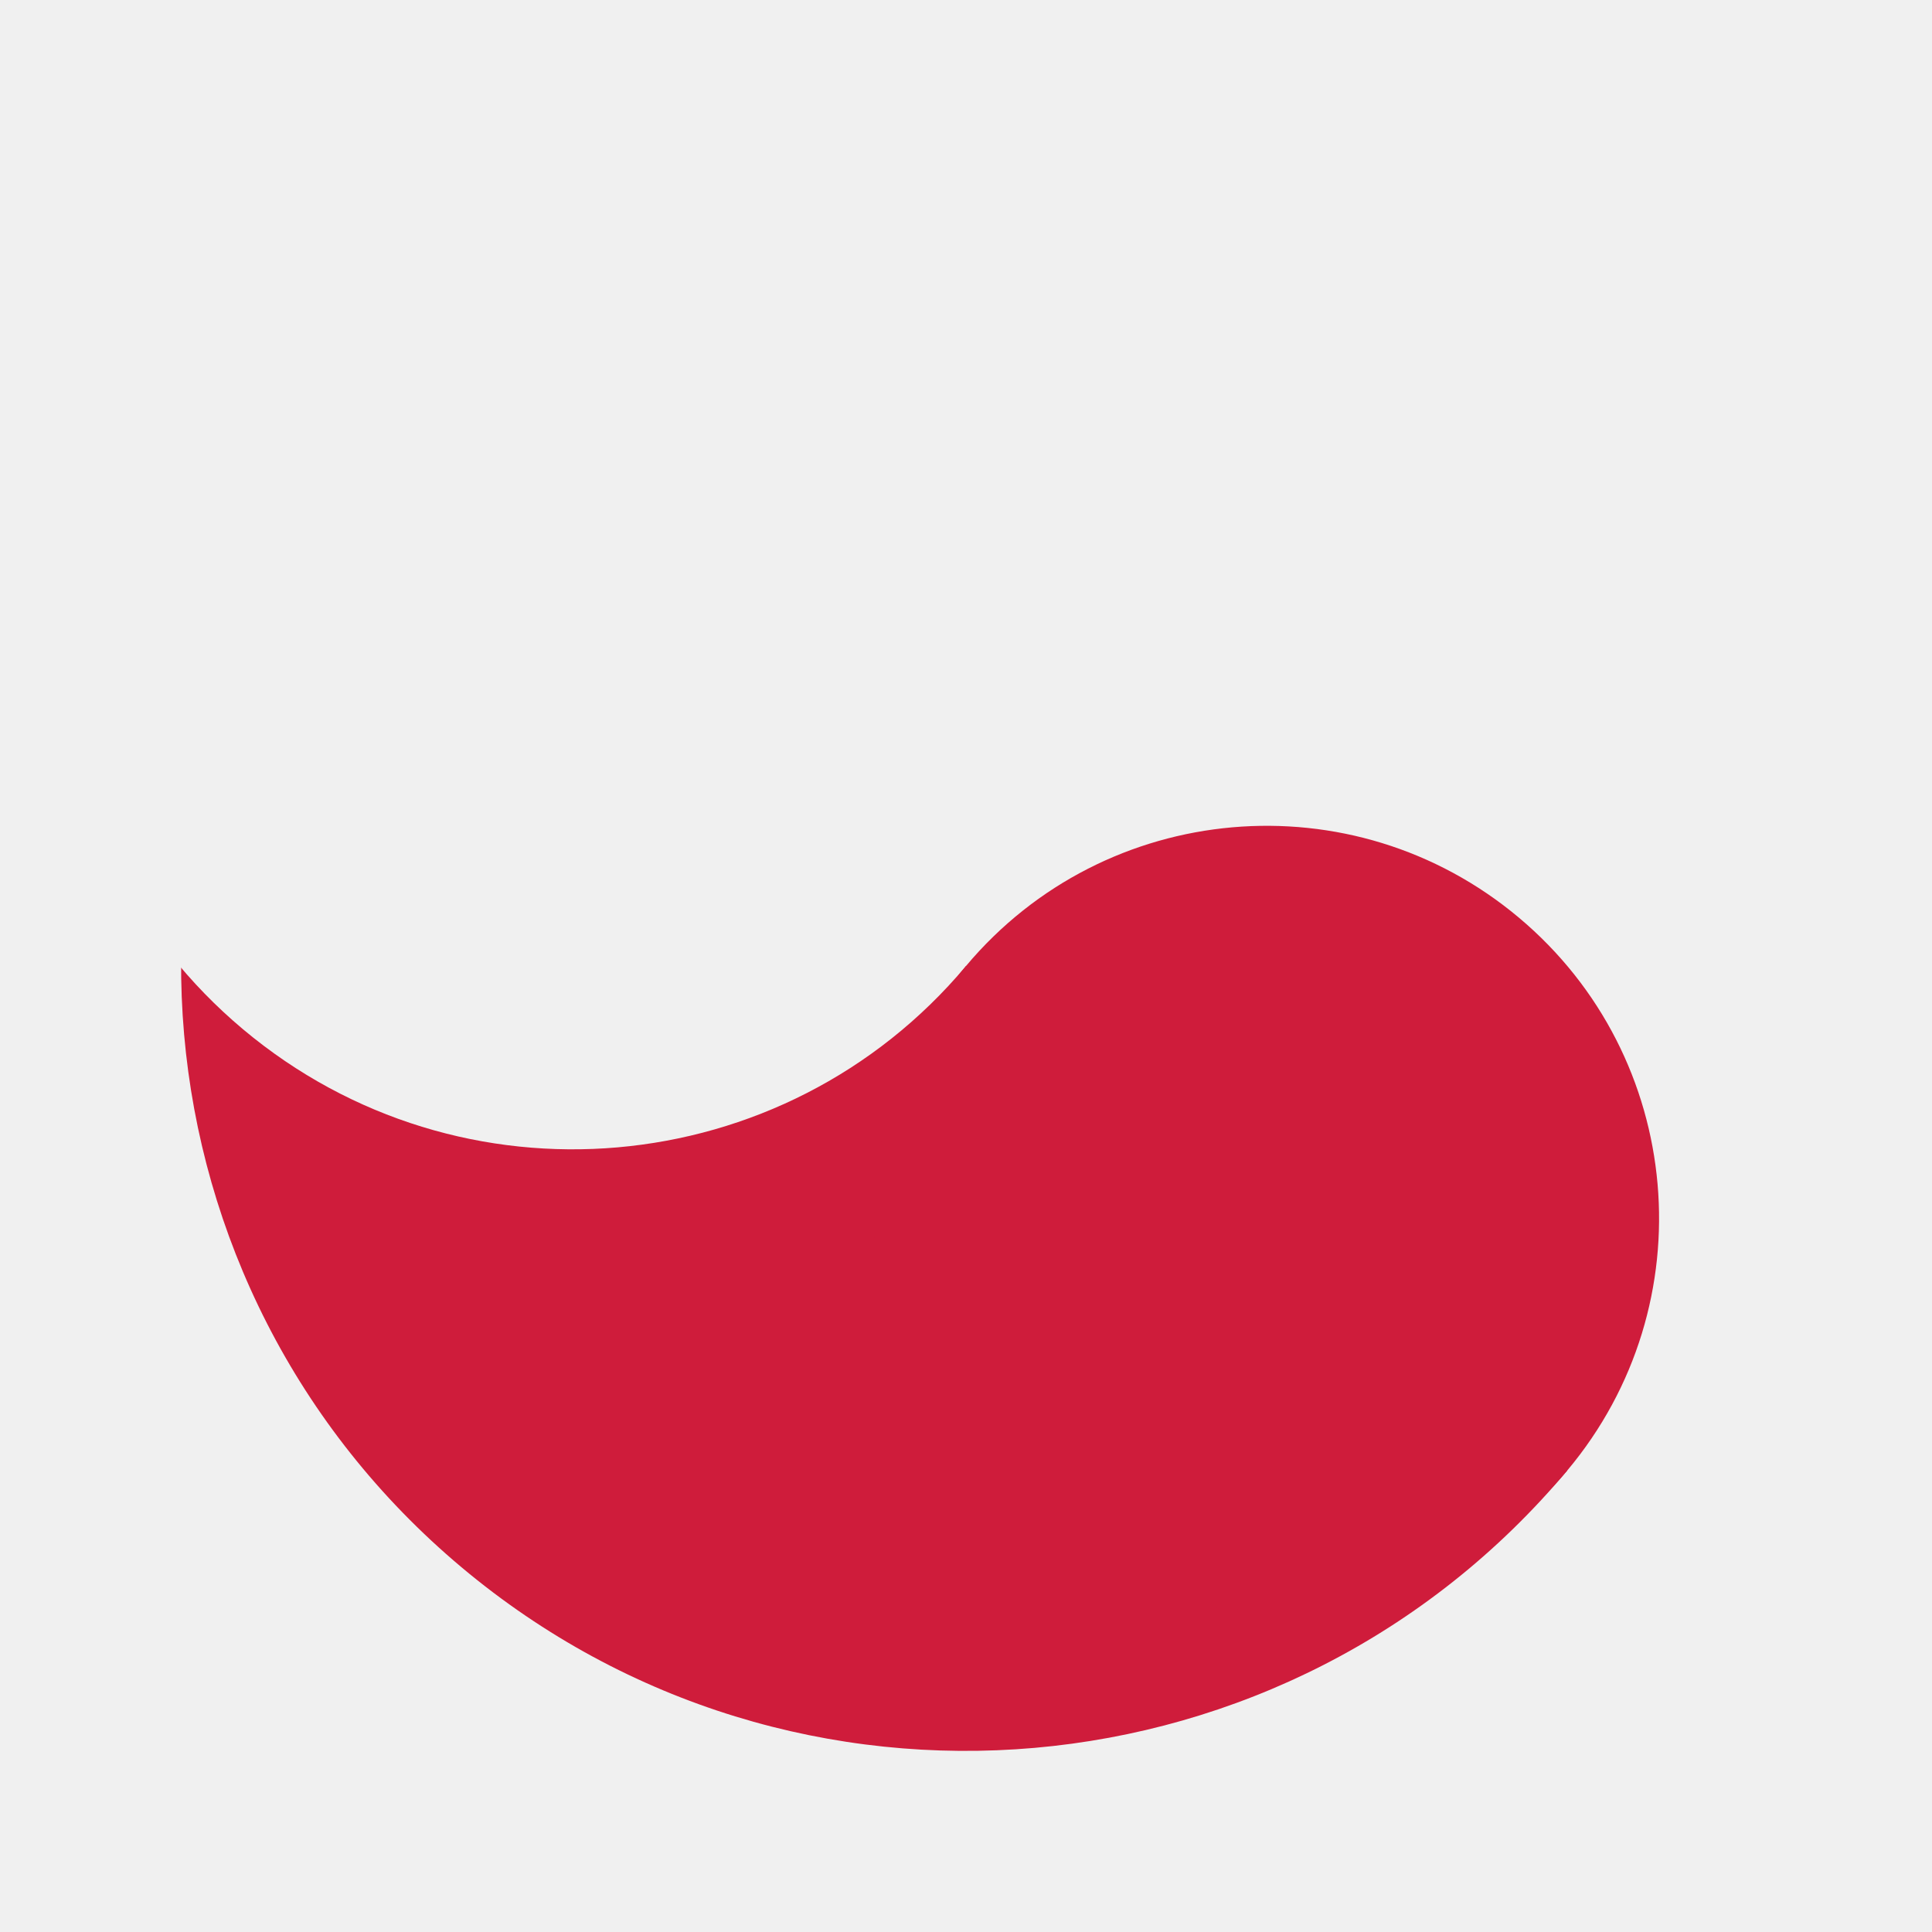
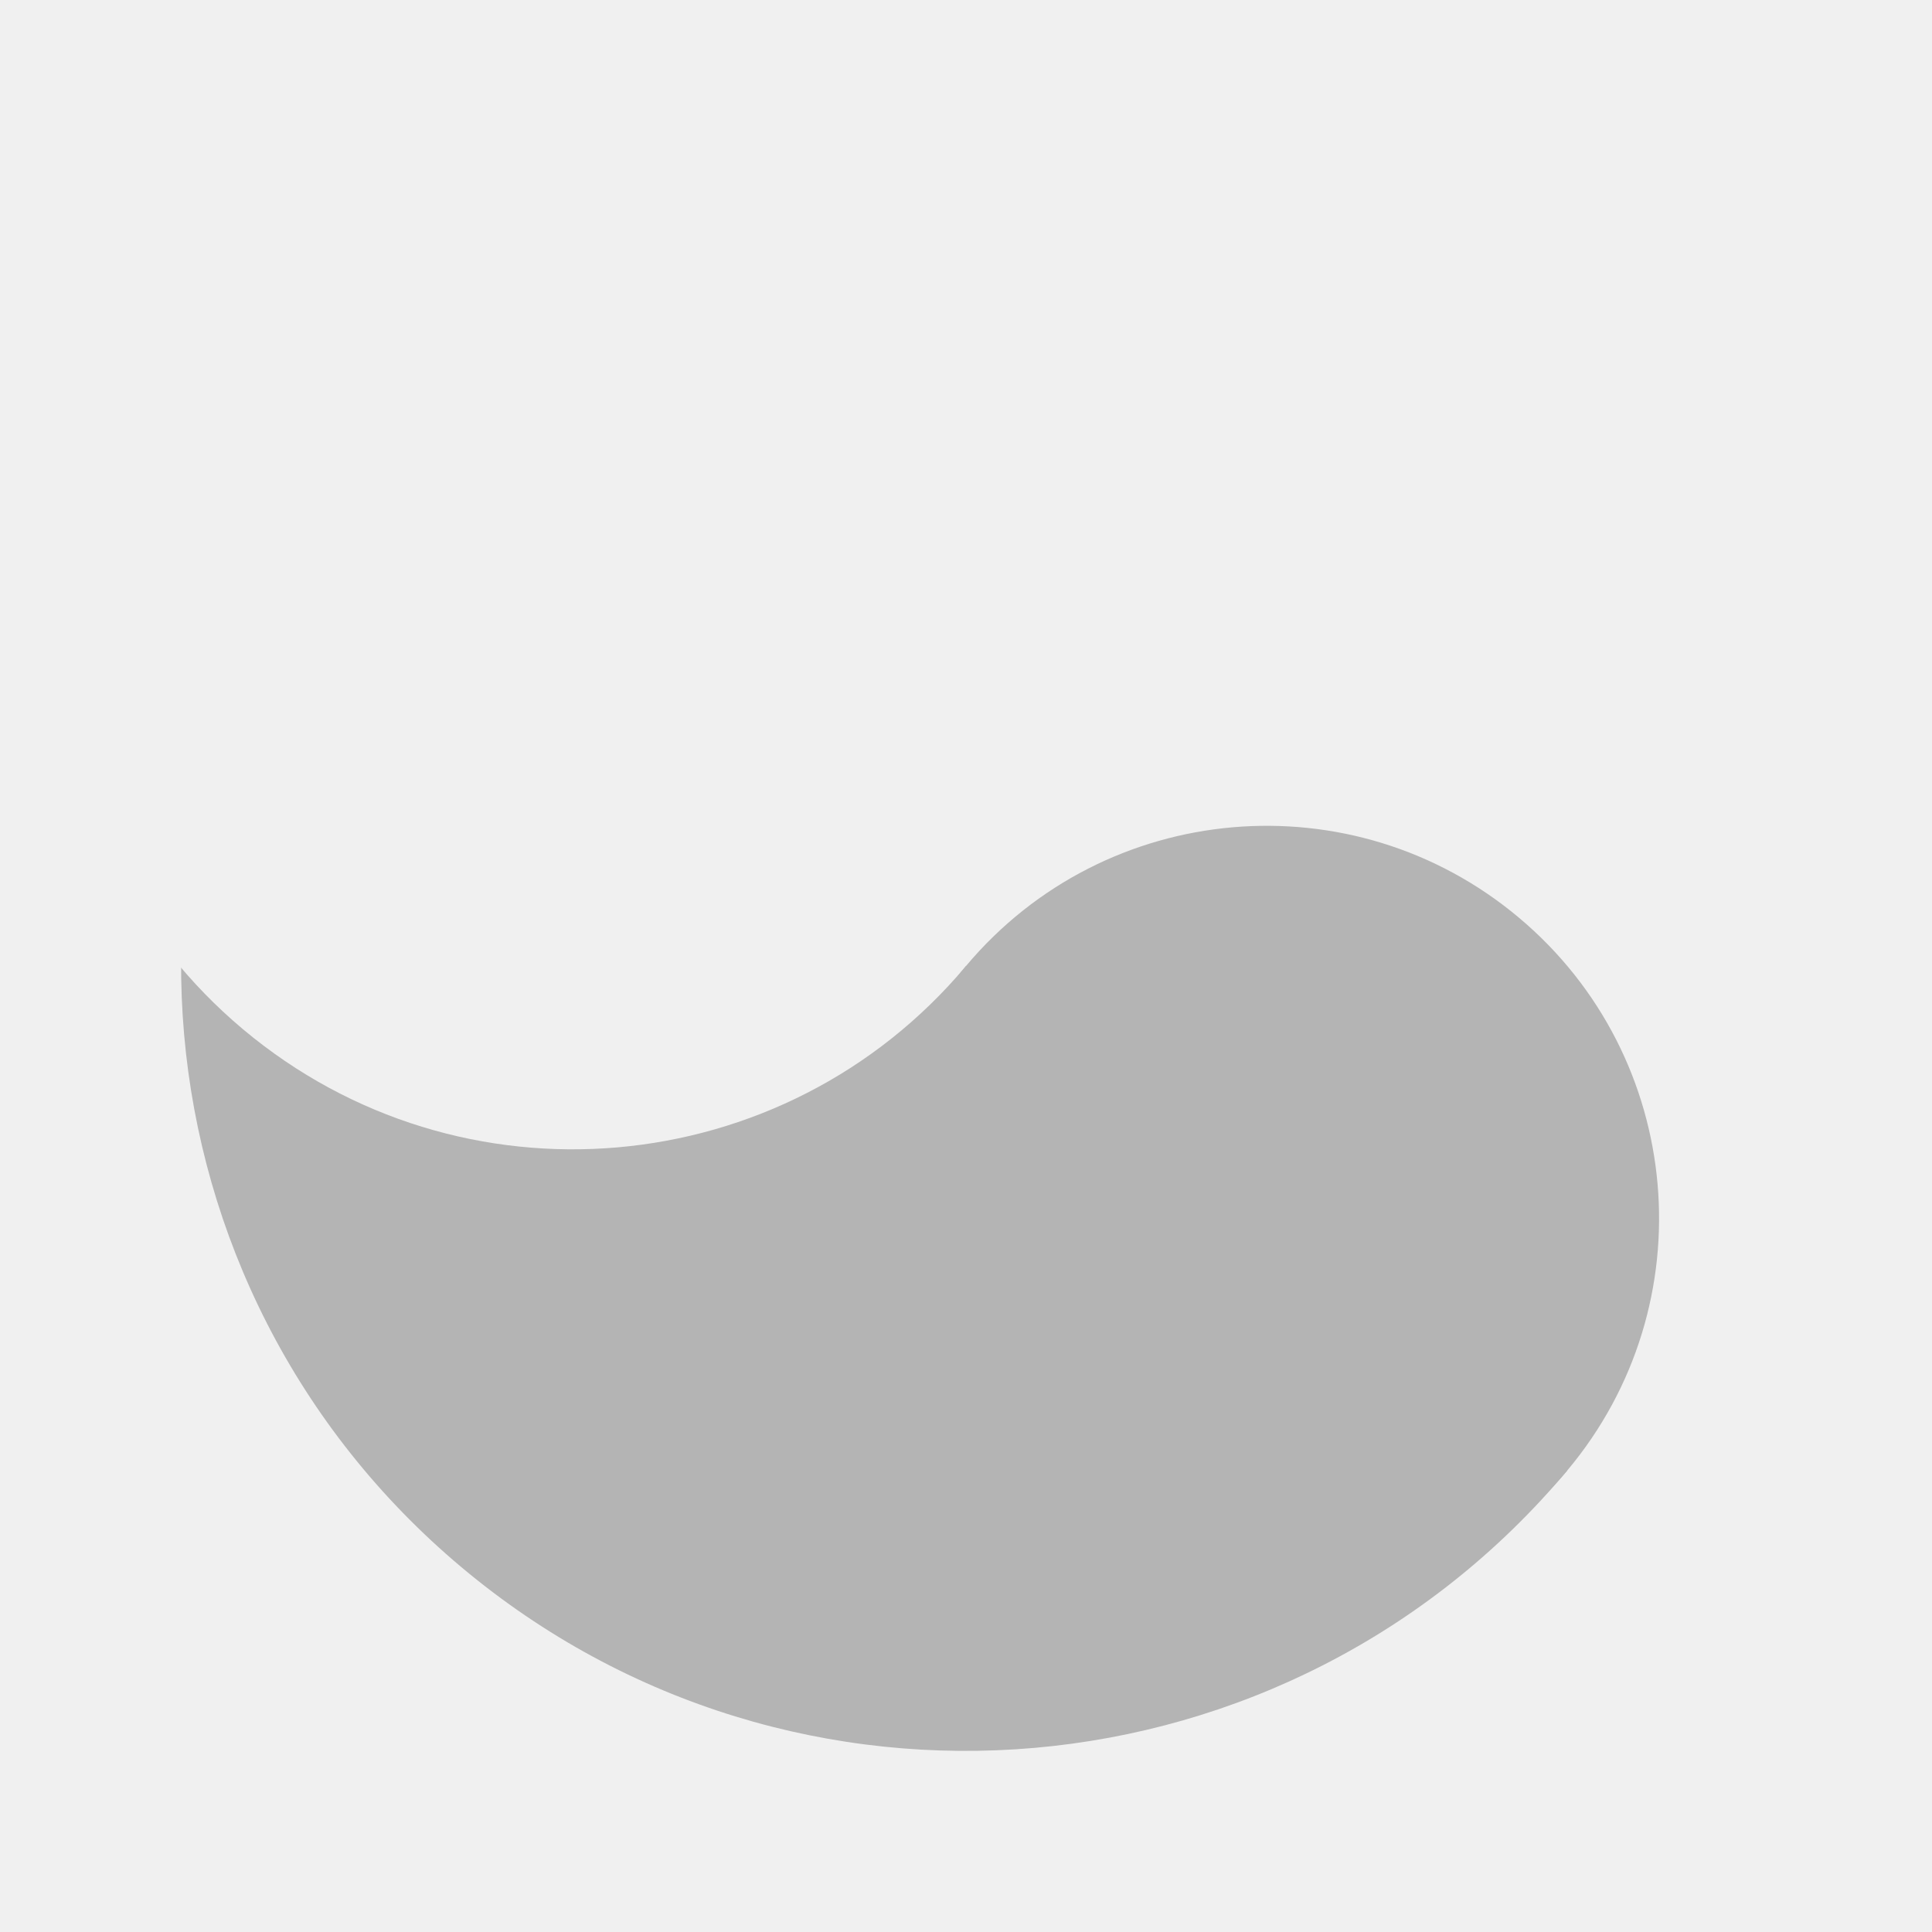
<svg xmlns="http://www.w3.org/2000/svg" xmlns:xlink="http://www.w3.org/1999/xlink" version="1.1" id="Capa_1" height="180" width="180">
  <defs>
    <circle id="innerCircle" cx="32" cy="32" r="26" />
    <circle id="leftAtom" cx="15" cy="32" r="17" />
    <circle id="rightAtom" cx="45" cy="32" r="13" />
    <mask id="innerCircleMask">
      <use xlink:href="#innerCircle" fill="white" />
    </mask>
    <rect id="bg" width="64" height="64" fill="white" />
    <mask id="bgmask">
      <use xlink:href="#bg" />
      <circle cx="32" cy="32" r="29" />
    </mask>
    <mask id="mainShapeMask">
      <use xlink:href="#bg" />
      <use xlink:href="#leftAtom" />
      <rect cy="32" width="64" height="32" />
    </mask>
    <g id="front">
      <use xlink:href="#innerCircle" mask="url(#mainShapeMask)" />
      <use xlink:href="#rightAtom" />
    </g>
    <g id="logo">
      <use xlink:href="#border" />
      <use xlink:href="#front" transform="rotate(40 32 32)" />
    </g>
  </defs>
-   <use xlink:href="#logo" fill="#CF1C3B" transform="scale(2.8125)" />
+   <use xlink:href="#logo" fill="rgb(180,180,180)" transform="scale(2.8125)" />
</svg>
